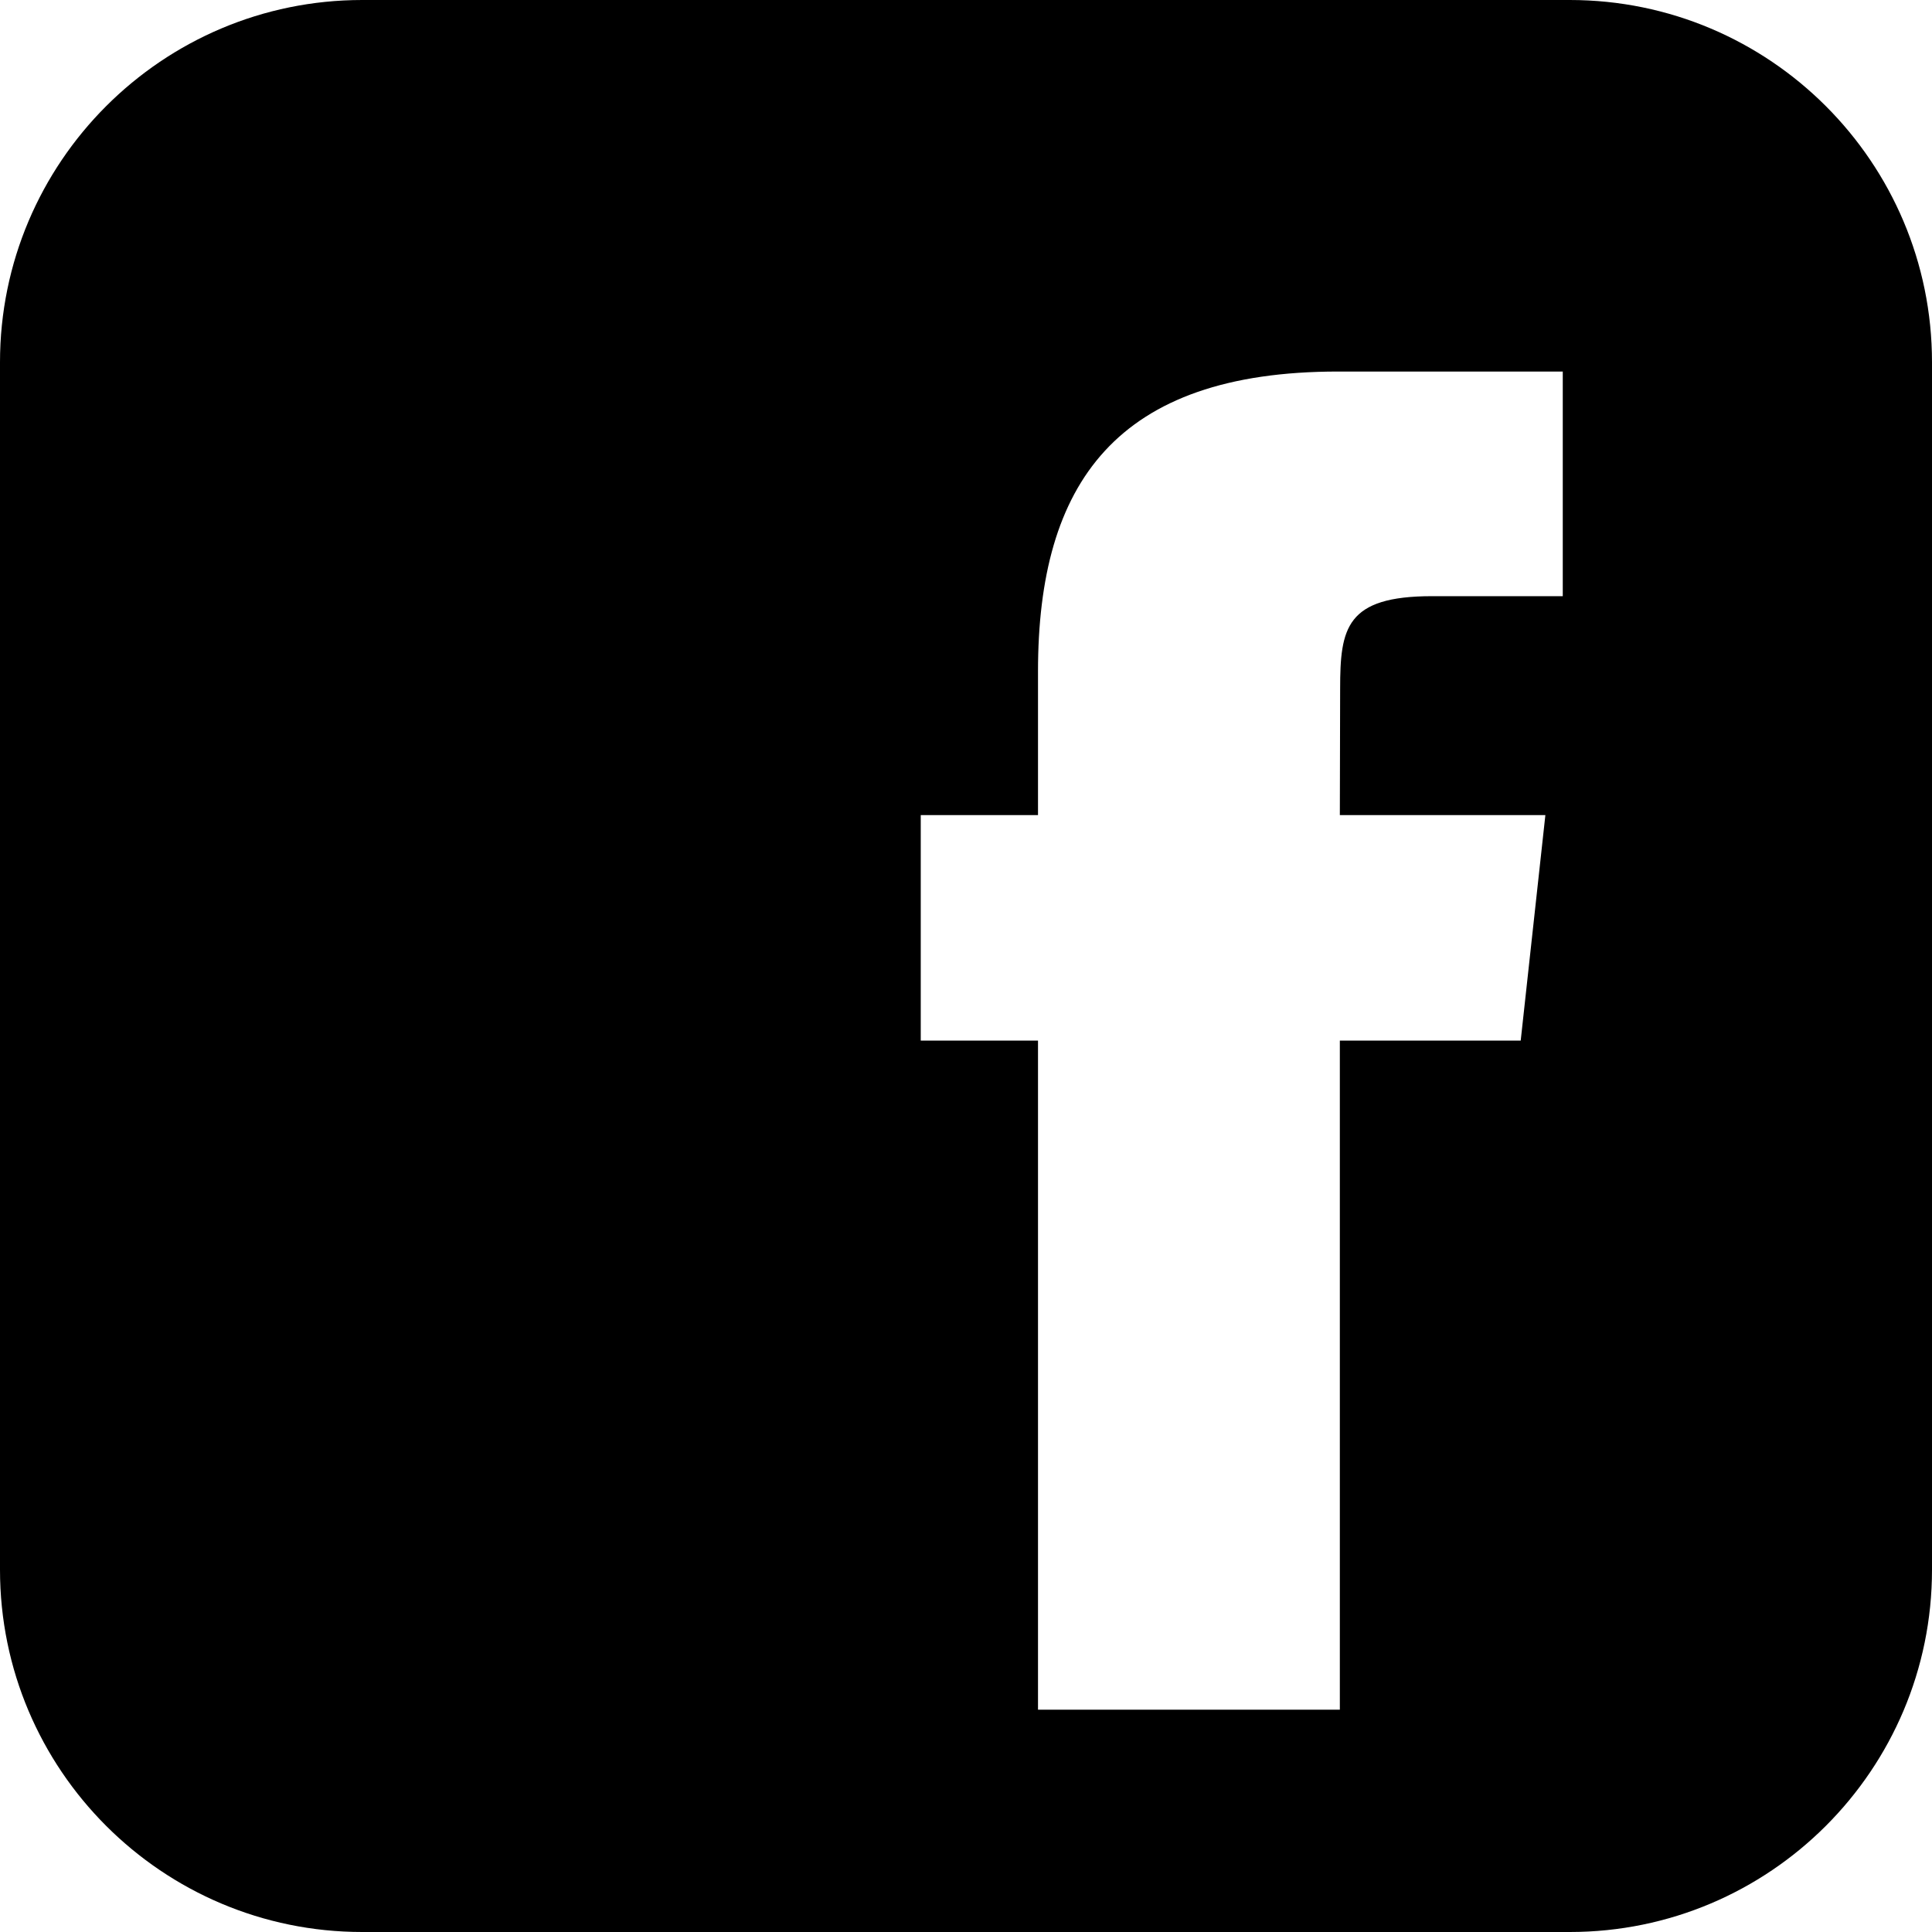
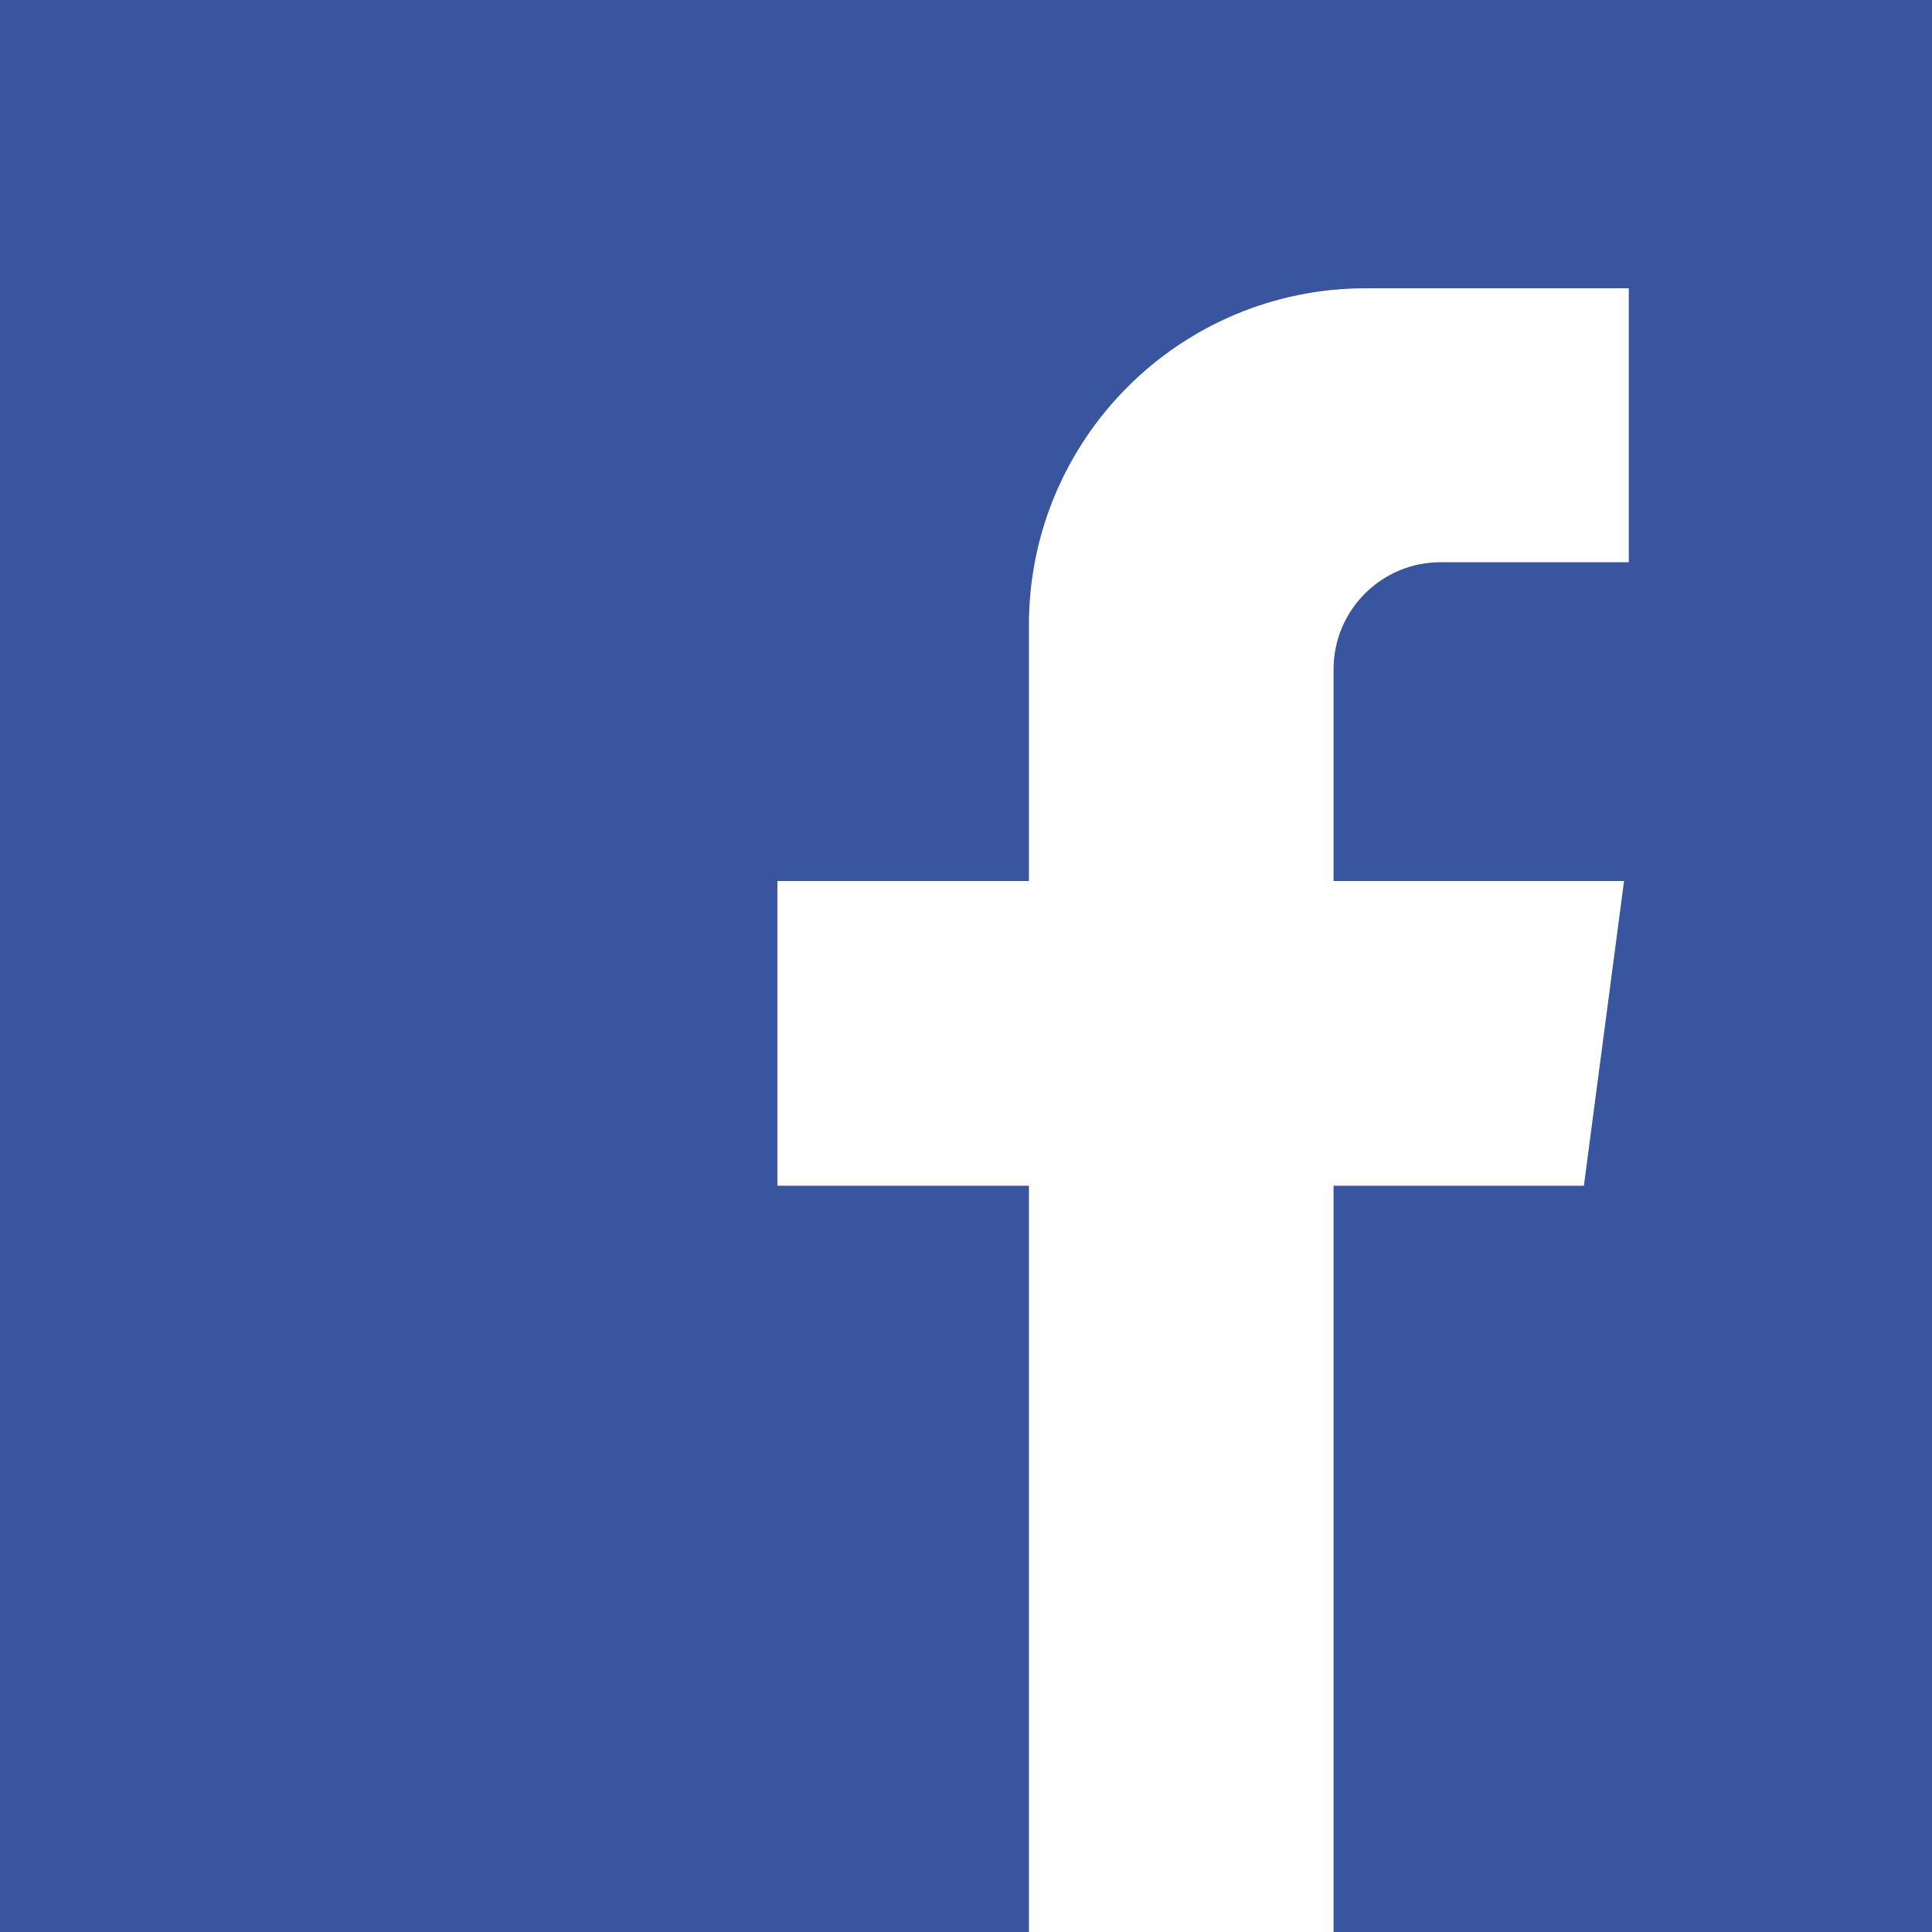
- <svg xmlns="http://www.w3.org/2000/svg" viewBox="0 0 26 26" version="1.1" width="50px" height="50px">
-   <g id="surface1">
-     <path style=" " d="M 21.125 0 L 4.875 0 C 2.184 0 0 2.184 0 4.875 L 0 21.125 C 0 23.816 2.184 26 4.875 26 L 21.125 26 C 23.816 26 26 23.816 26 21.125 L 26 4.875 C 26 2.184 23.816 0 21.125 0 Z M 20.465 14.004 L 18.031 14.004 L 18.031 23.008 L 13.969 23.008 L 13.969 14.004 L 12.391 14.004 L 12.391 10.969 L 13.969 10.969 L 13.969 9.035 C 13.969 6.504 15.02 5 18.008 5 L 21.031 5 L 21.031 8.023 L 19.273 8.023 C 18.113 8.023 18.035 8.453 18.035 9.266 L 18.031 10.969 L 20.797 10.969 Z " />
-   </g>
+ <svg xmlns="http://www.w3.org/2000/svg" version="1.1" id="Capa_1" x="0px" y="0px" viewBox="0 0 455.73 455.73" style="enable-background:new 0 0 455.73 455.73;" xml:space="preserve">
+   <path style="fill:#3A559F;" d="M0,0v455.73h242.704V279.691h-59.33v-71.864h59.33v-60.353c0-43.893,35.582-79.475,79.475-79.475  h62.025v64.622h-44.382c-13.947,0-25.254,11.307-25.254,25.254v49.953h68.521l-9.47,71.864h-59.051V455.73H455.73V0H0z" />
+   <g>
+ </g>
+   <g>
+ </g>
+   <g>
+ </g>
+   <g>
+ </g>
+   <g>
+ </g>
+   <g>
+ </g>
+   <g>
+ </g>
+   <g>
+ </g>
+   <g>
+ </g>
+   <g>
+ </g>
+   <g>
+ </g>
+   <g>
+ </g>
+   <g>
+ </g>
+   <g>
+ </g>
+   <g>
+ </g>
</svg>
